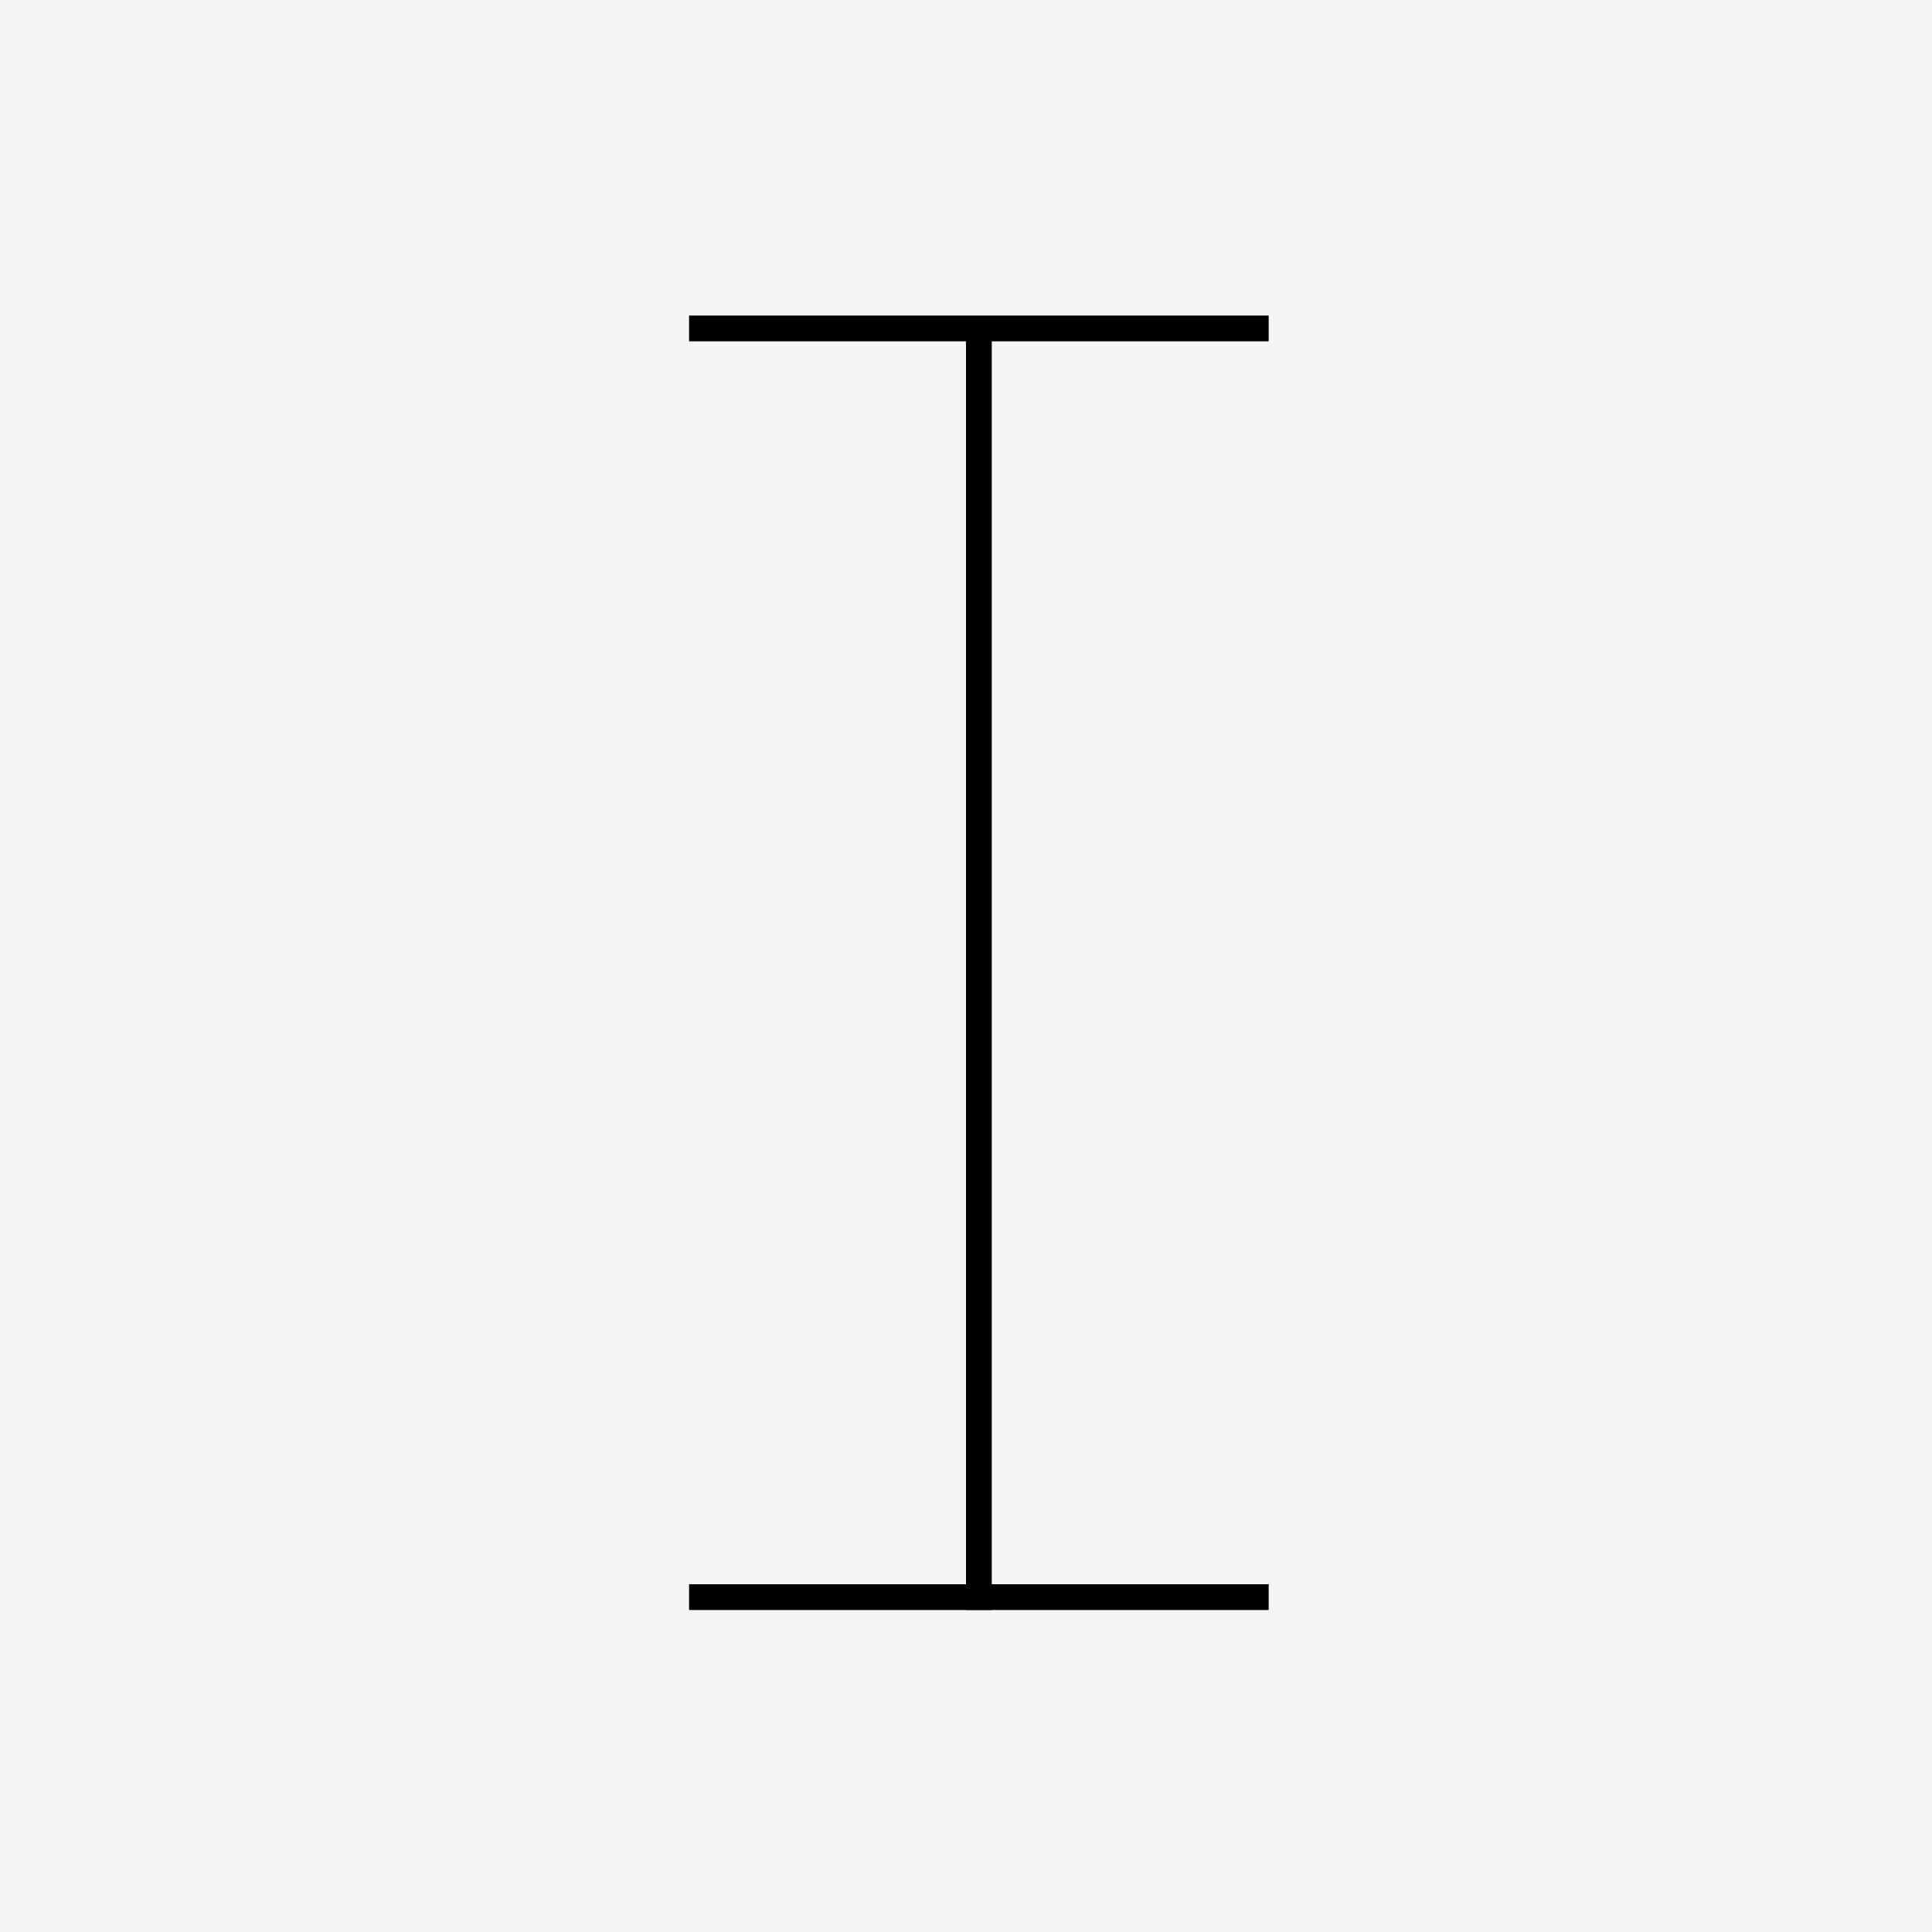
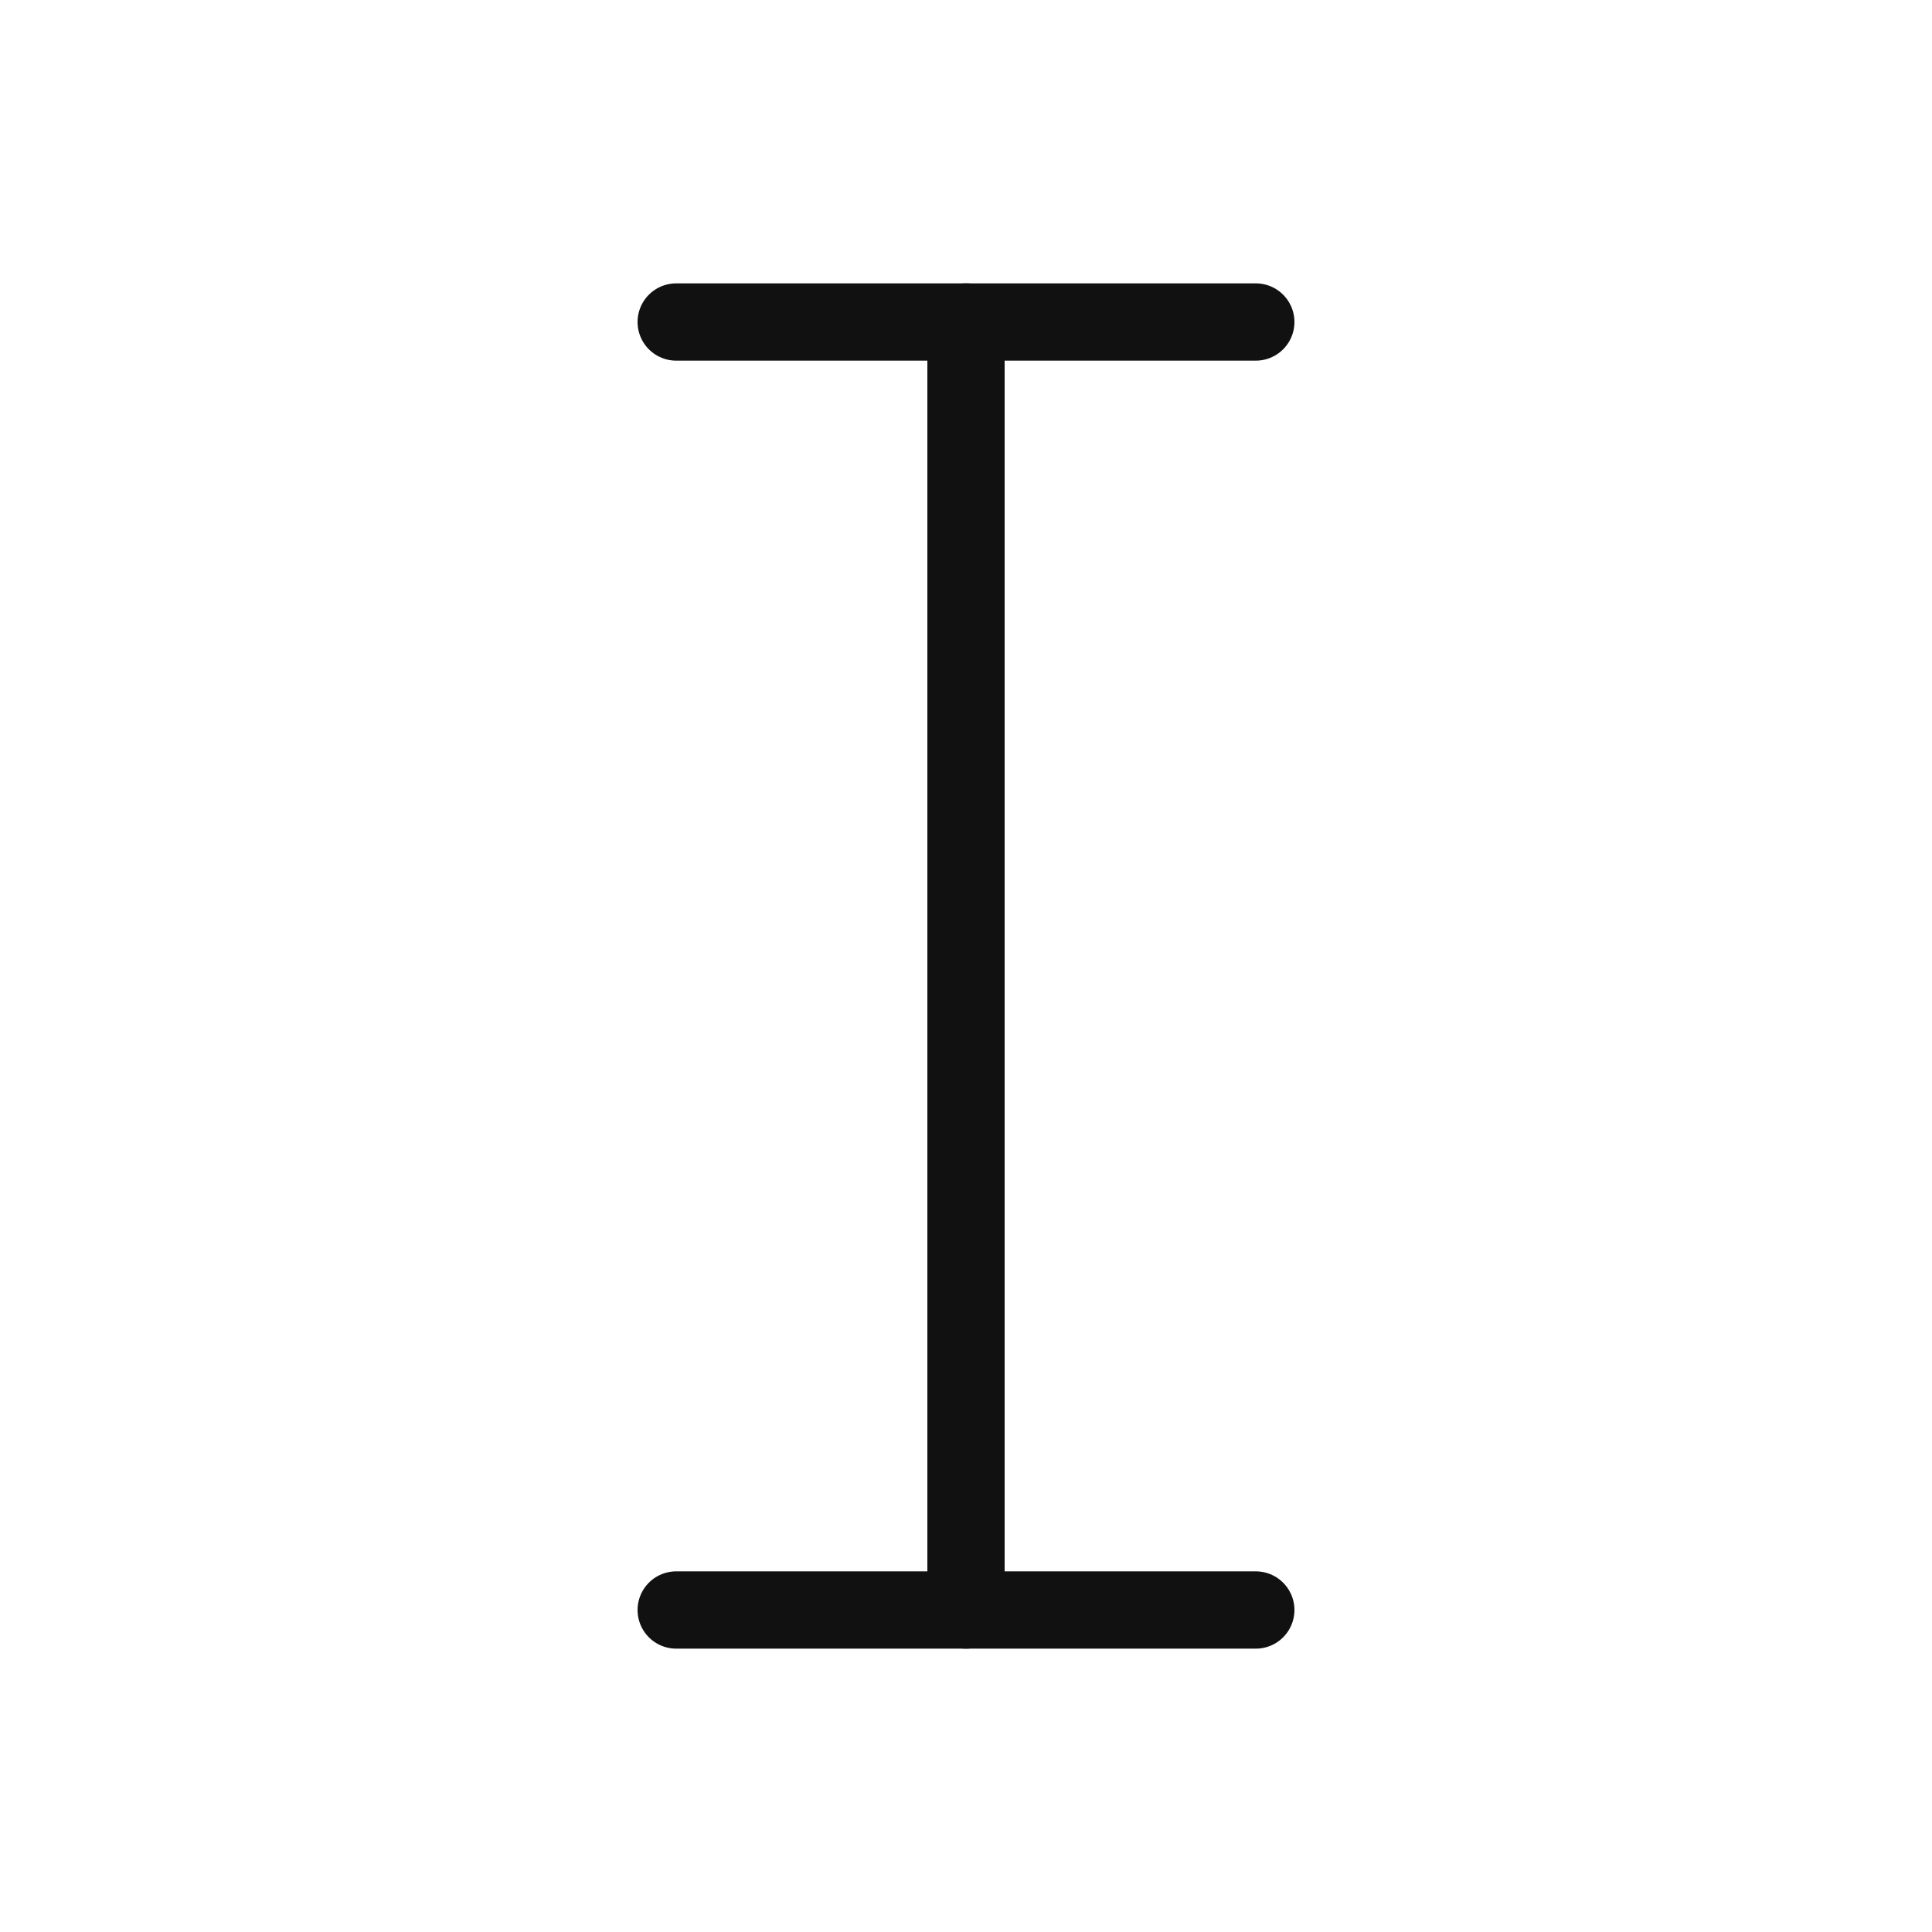
- <svg xmlns="http://www.w3.org/2000/svg" width="300" height="300" viewBox="0 0 300 300" fill="none">
-   <rect width="300" height="300" fill="#F5F5F5" />
-   <line x1="152" y1="50" x2="152" y2="250" stroke="black" stroke-width="4" />
-   <line x1="107" y1="51" x2="197" y2="51" stroke="black" stroke-width="4" />
-   <line x1="107" y1="248" x2="197" y2="248" stroke="black" stroke-width="4" />
+ <svg xmlns="http://www.w3.org/2000/svg" width="300" height="300" viewBox="0 0 300 300" fill="none" stroke="#111111" stroke-width="12" stroke-linecap="round" stroke-linejoin="round">
+   <line x1="150" y1="50" x2="150" y2="250" />
+   <line x1="105" y1="50" x2="195" y2="50" />
+   <line x1="105" y1="250" x2="195" y2="250" />
</svg>
